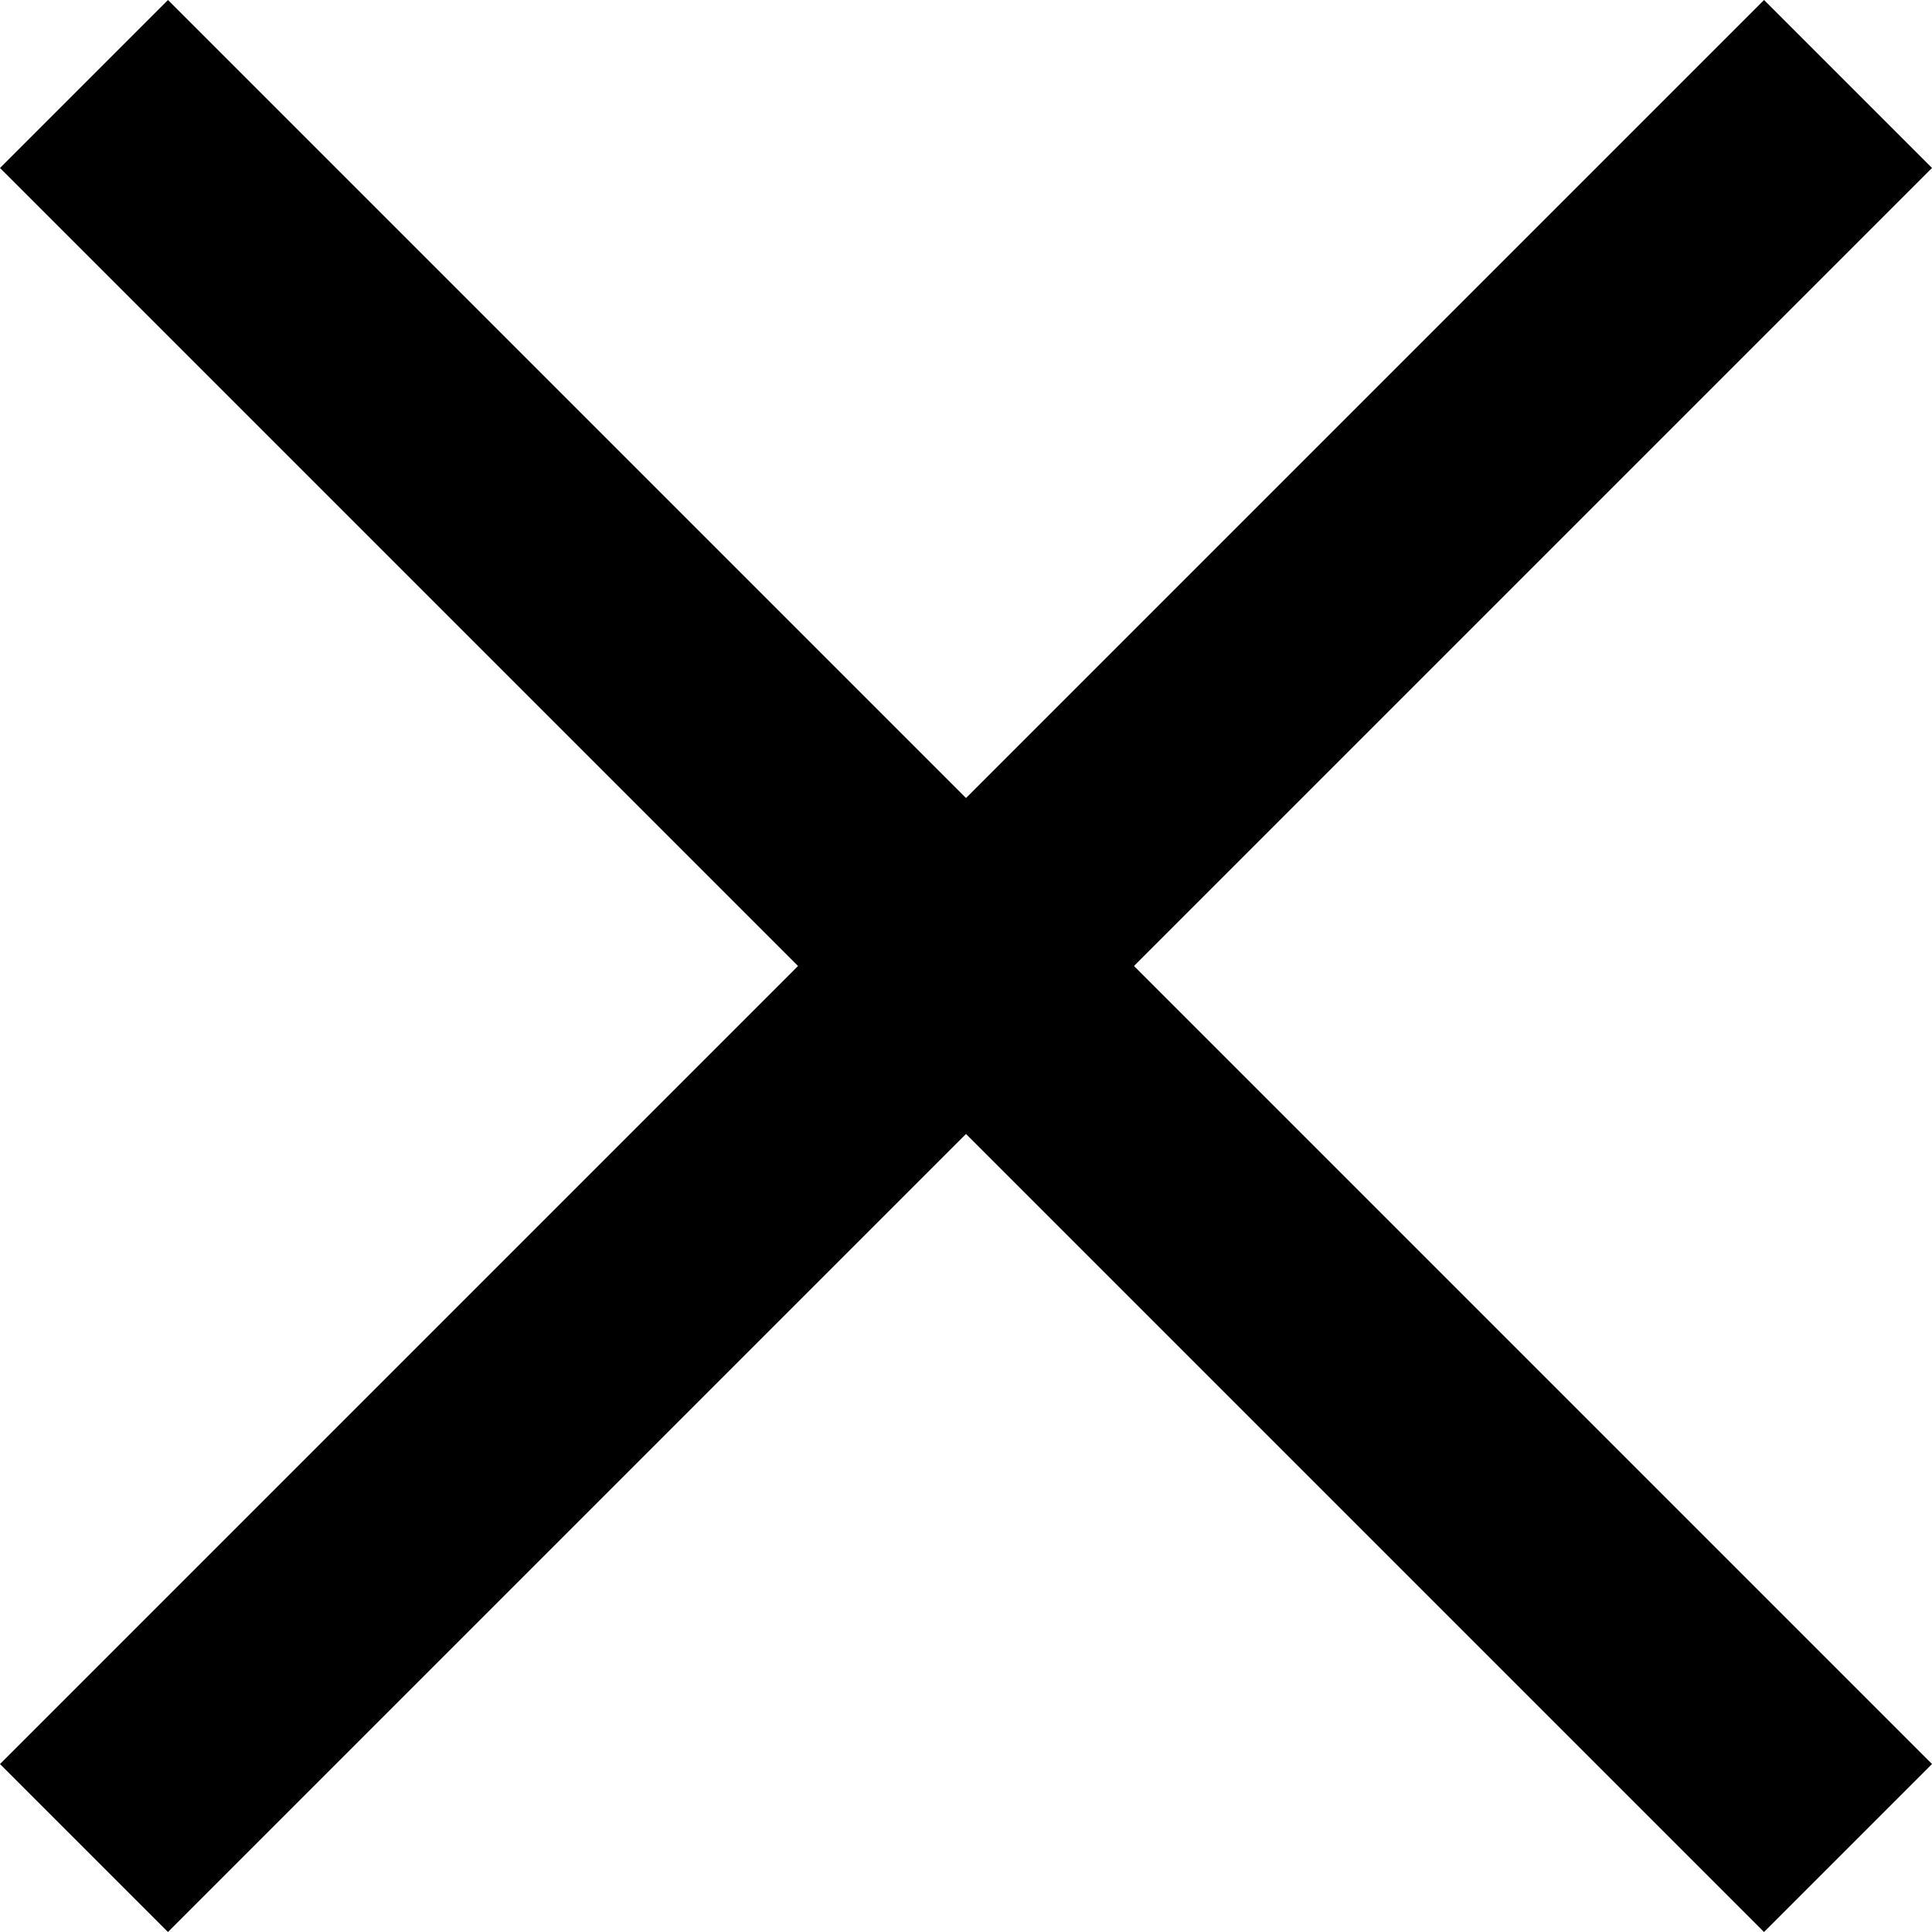
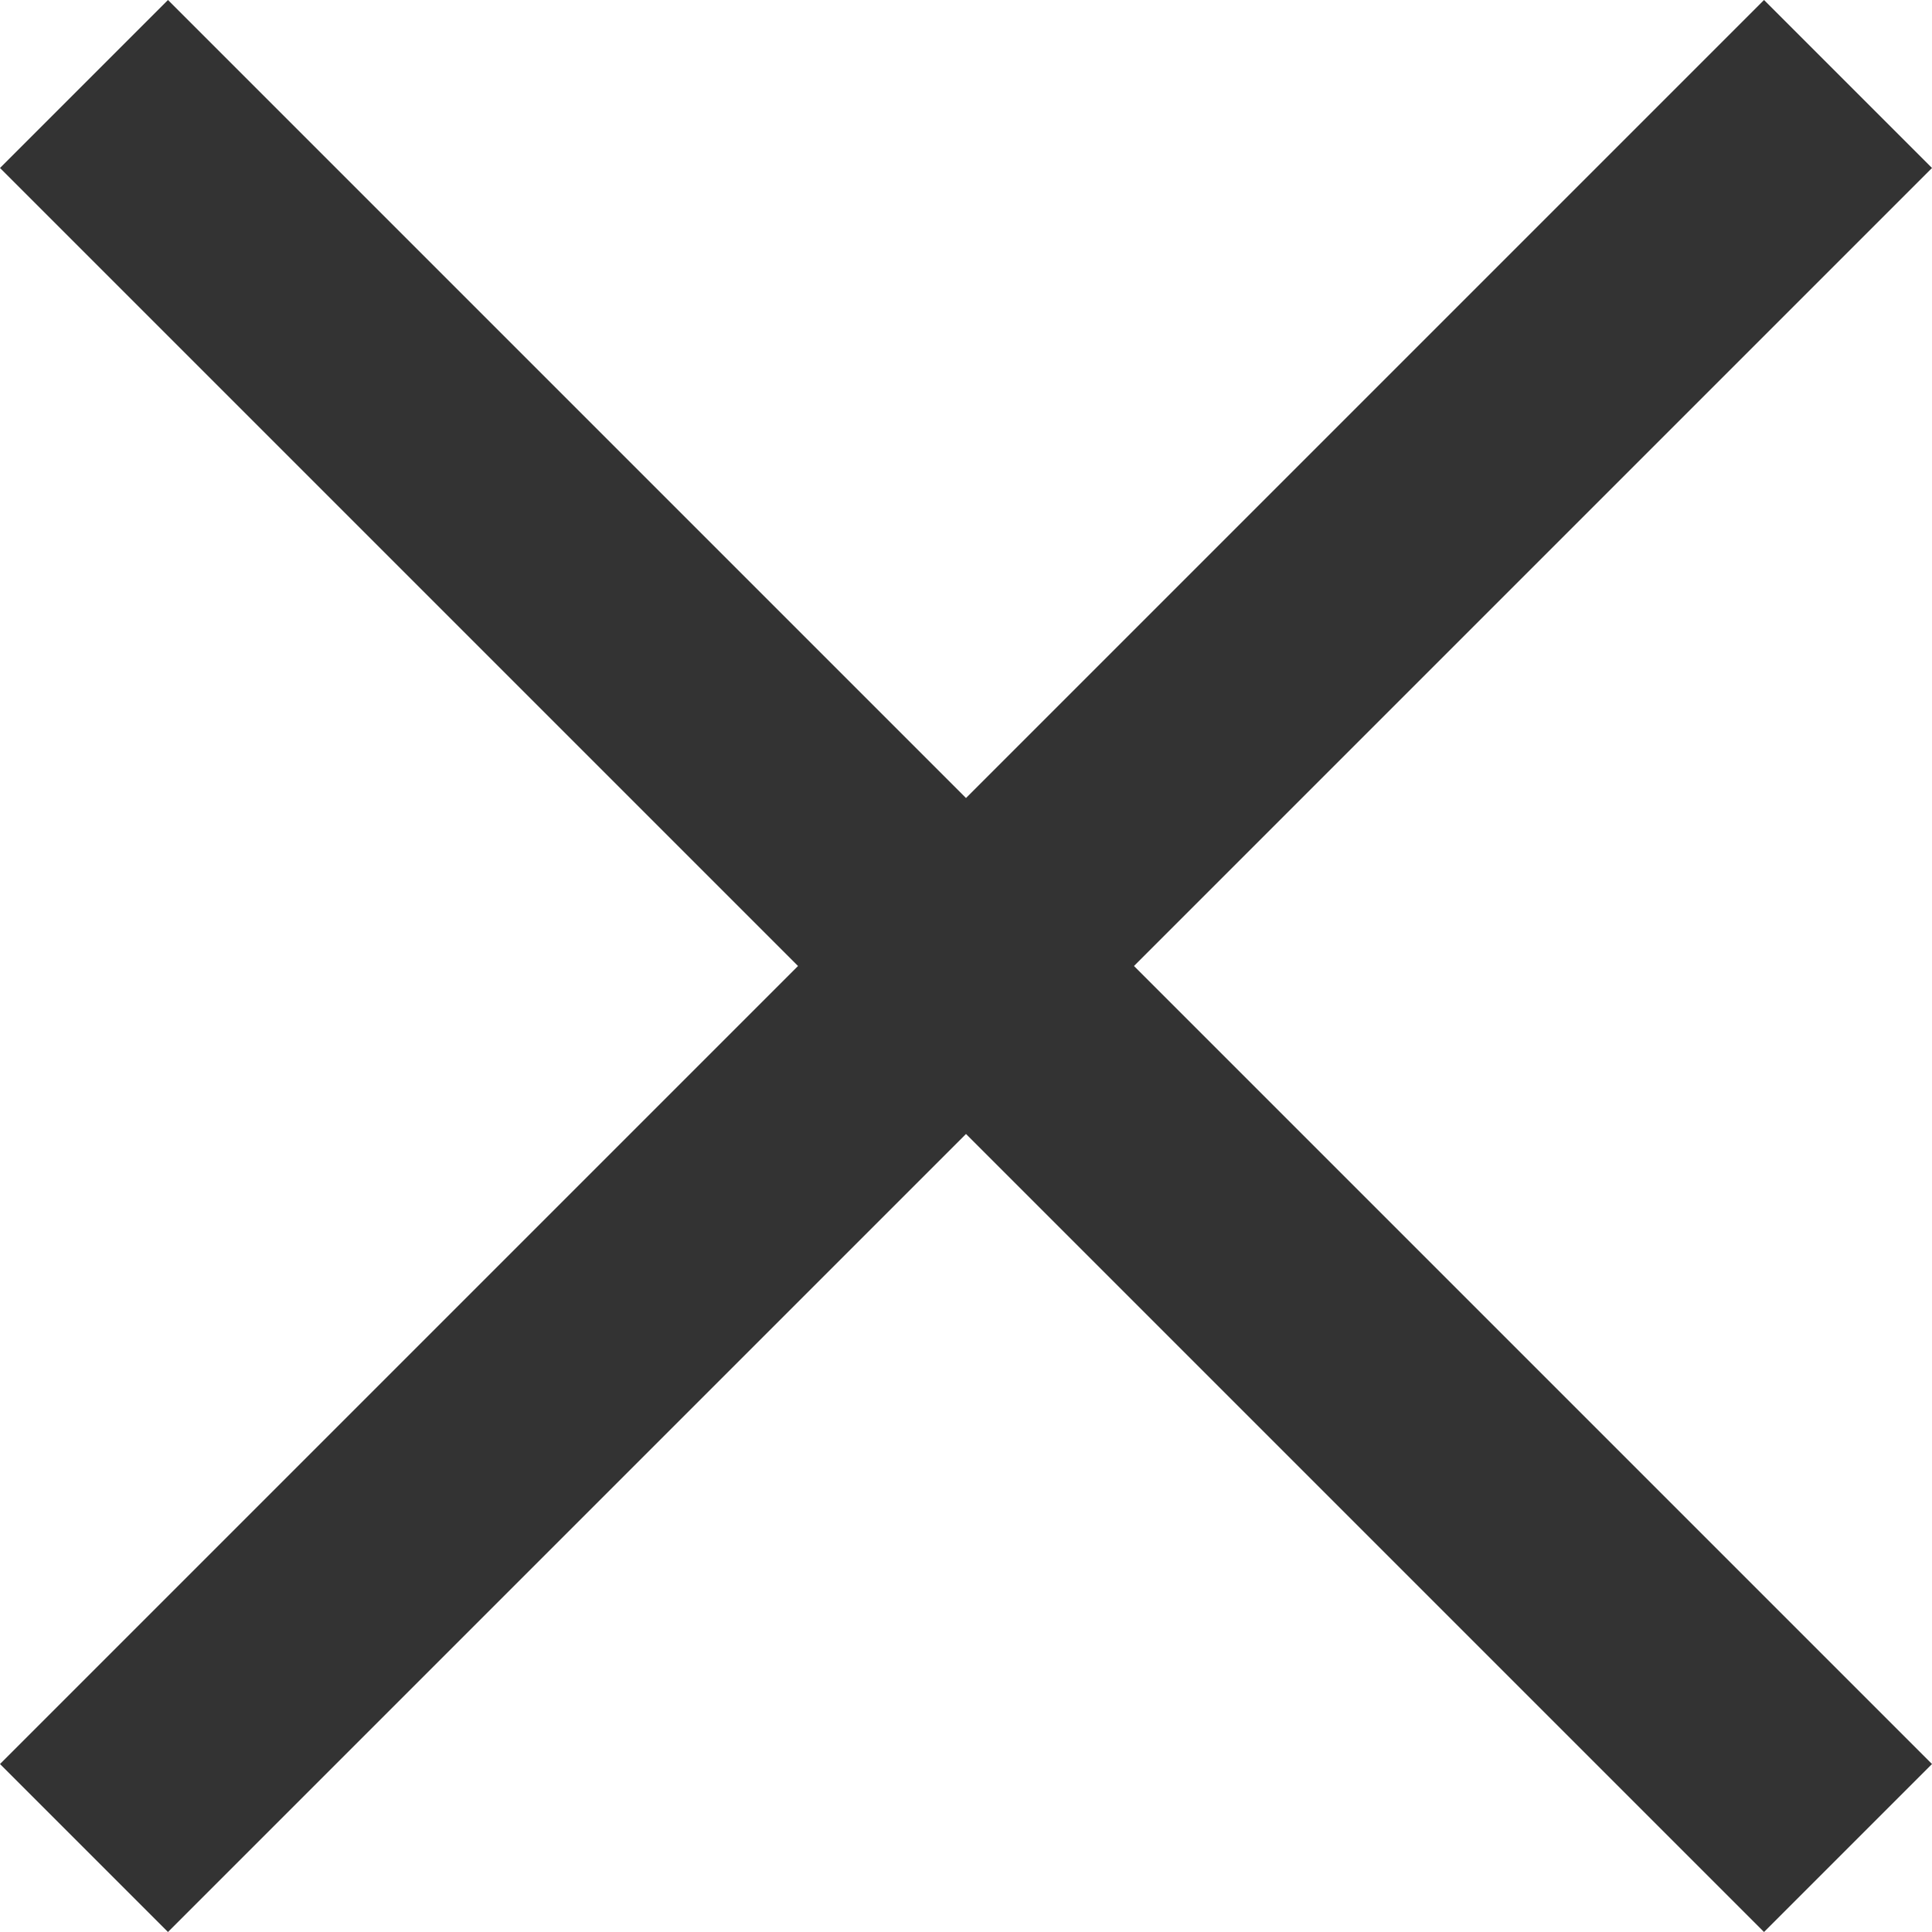
<svg xmlns="http://www.w3.org/2000/svg" version="1.1" id="Capa_1" x="0px" y="0px" viewBox="0 0 32.526 32.526" style="enable-background:new 0 0 32.526 32.526;" xml:space="preserve">
-   <polygon points="32.526,2.828 29.698,0 16.263,13.435 2.828,0 0,2.828 13.435,16.263 0,29.698 2.828,32.526 16.263,19.091   29.698,32.526 32.526,29.698 19.091,16.263 " />
+   <polygon fill="#333333" points="32.526,2.828 29.698,0 16.263,13.435 2.828,0 0,2.828 13.435,16.263 0,29.698 2.828,32.526 16.263,19.091   29.698,32.526 32.526,29.698 19.091,16.263 " />
  <g>
</g>
  <g>
</g>
  <g>
</g>
  <g>
</g>
  <g>
</g>
  <g>
</g>
  <g>
</g>
  <g>
</g>
  <g>
</g>
  <g>
</g>
  <g>
</g>
  <g>
</g>
  <g>
</g>
  <g>
</g>
  <g>
</g>
</svg>
